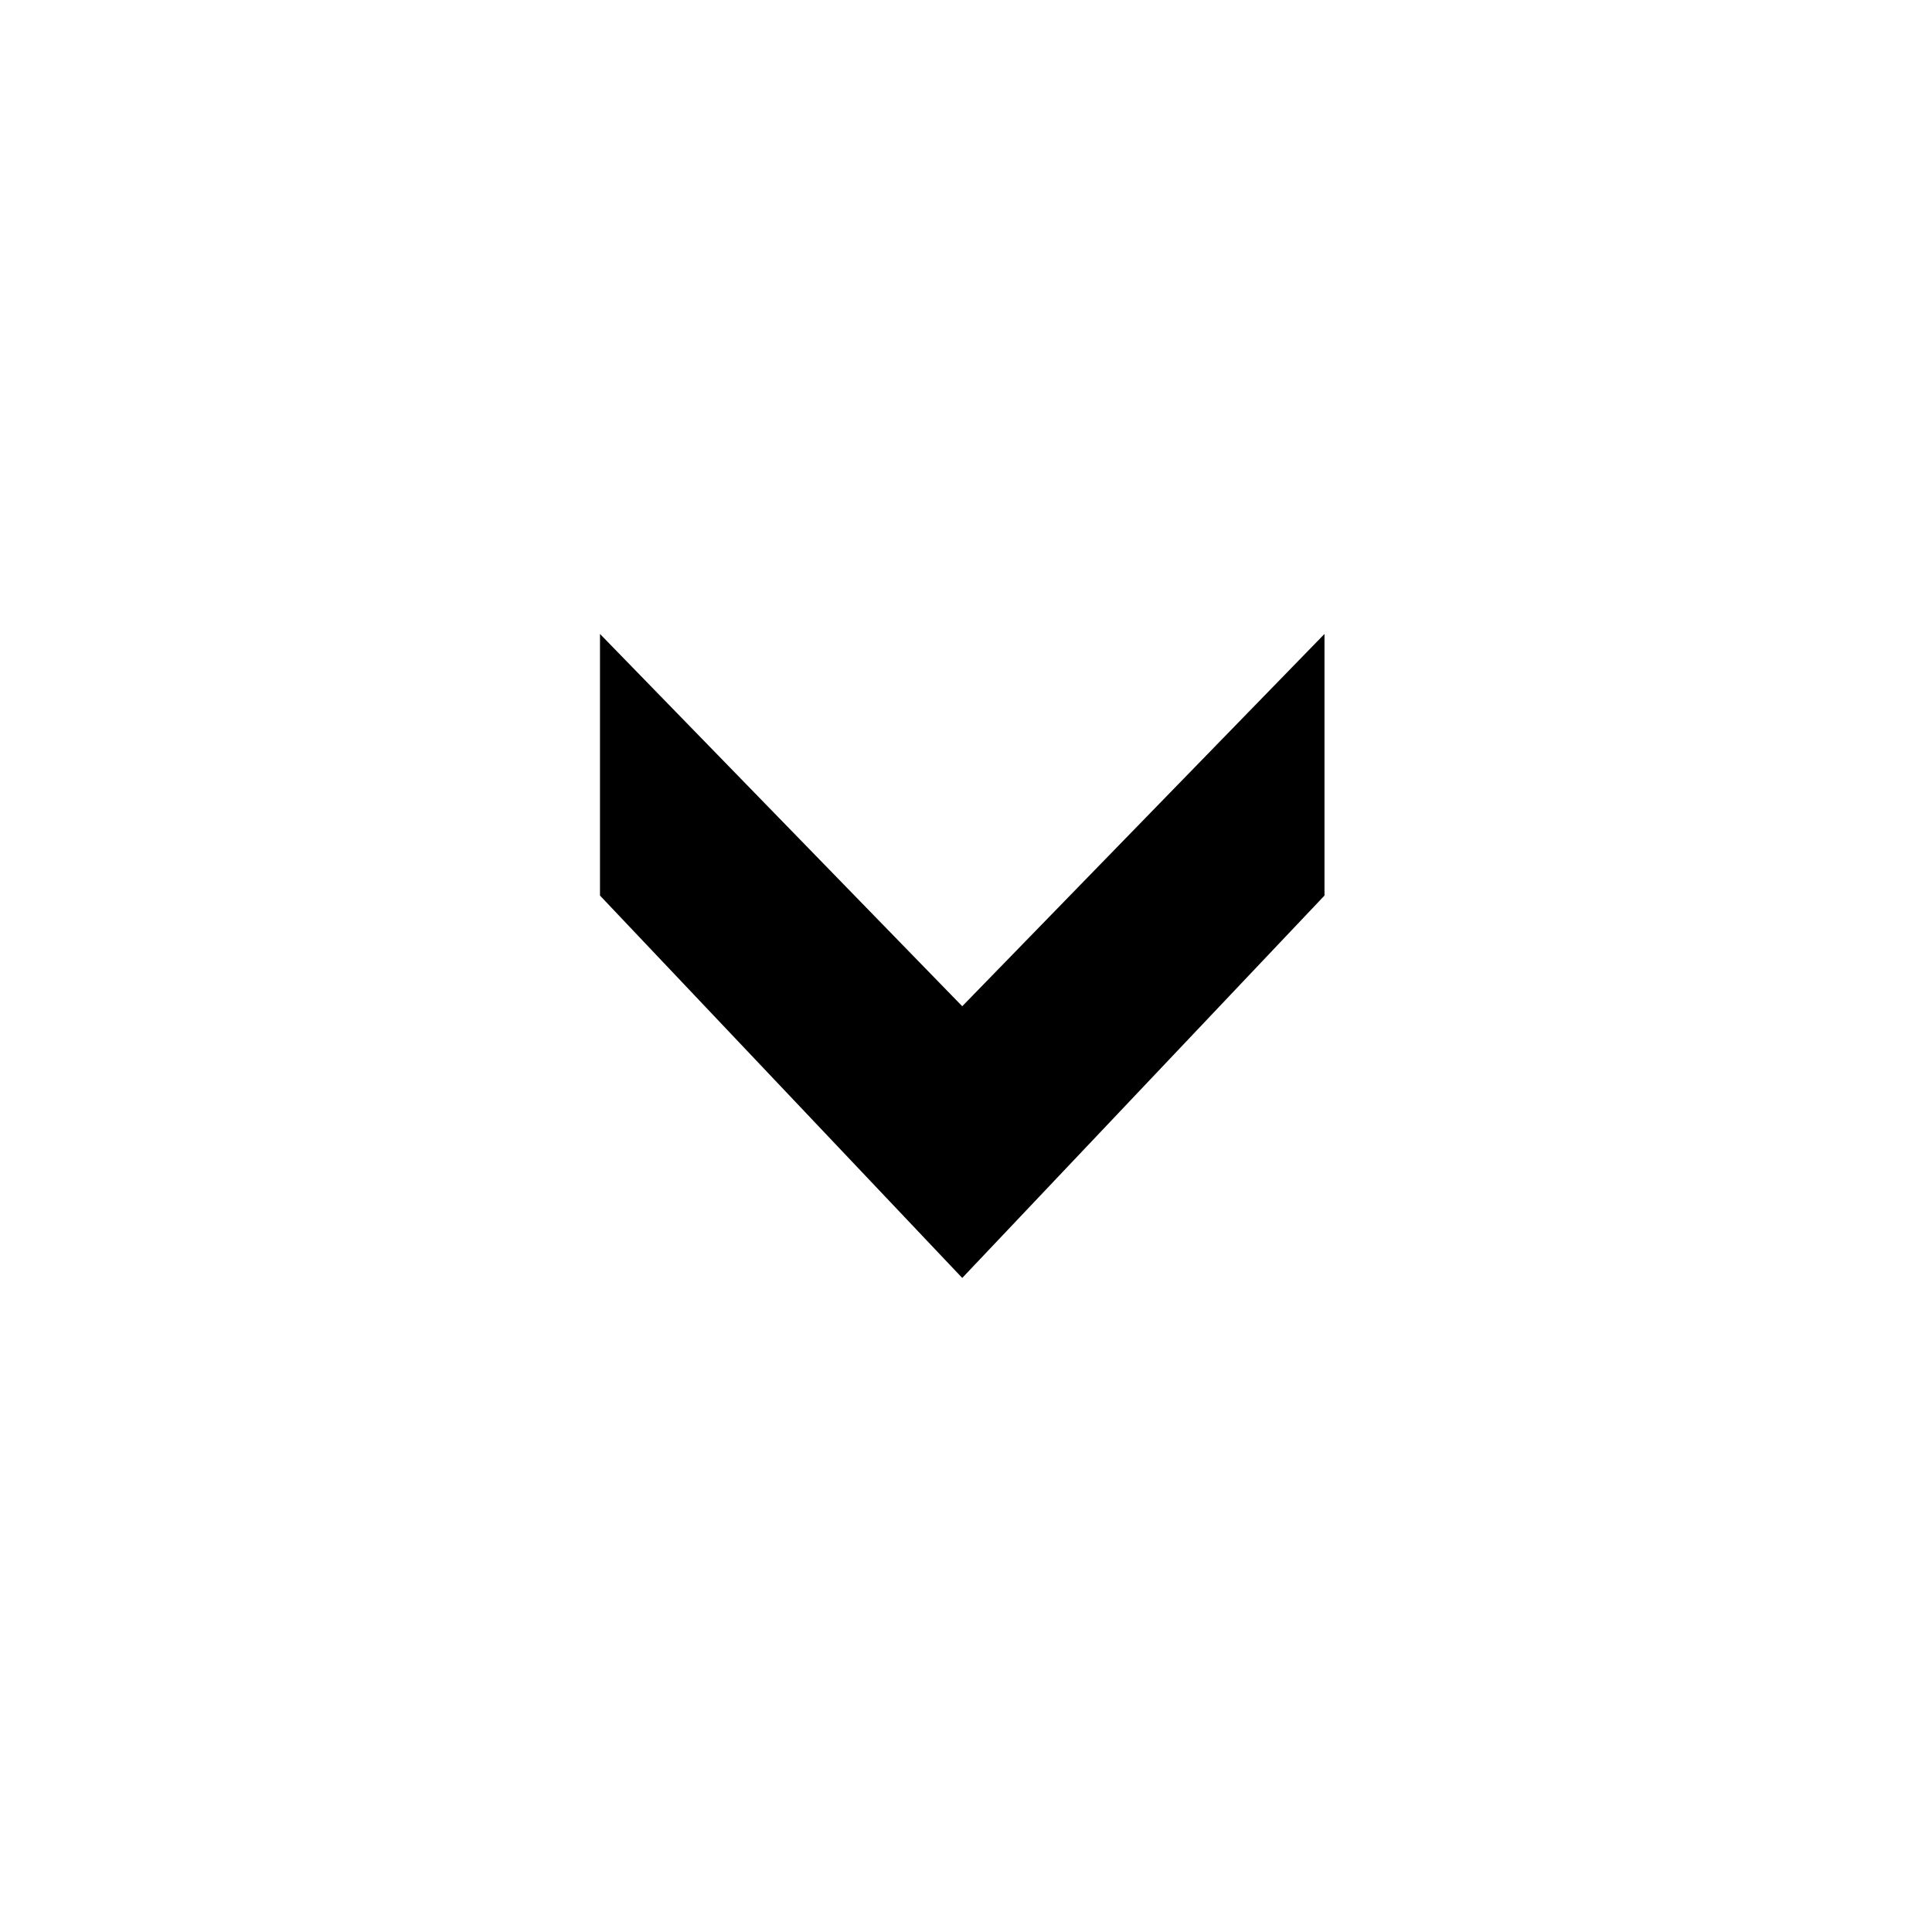
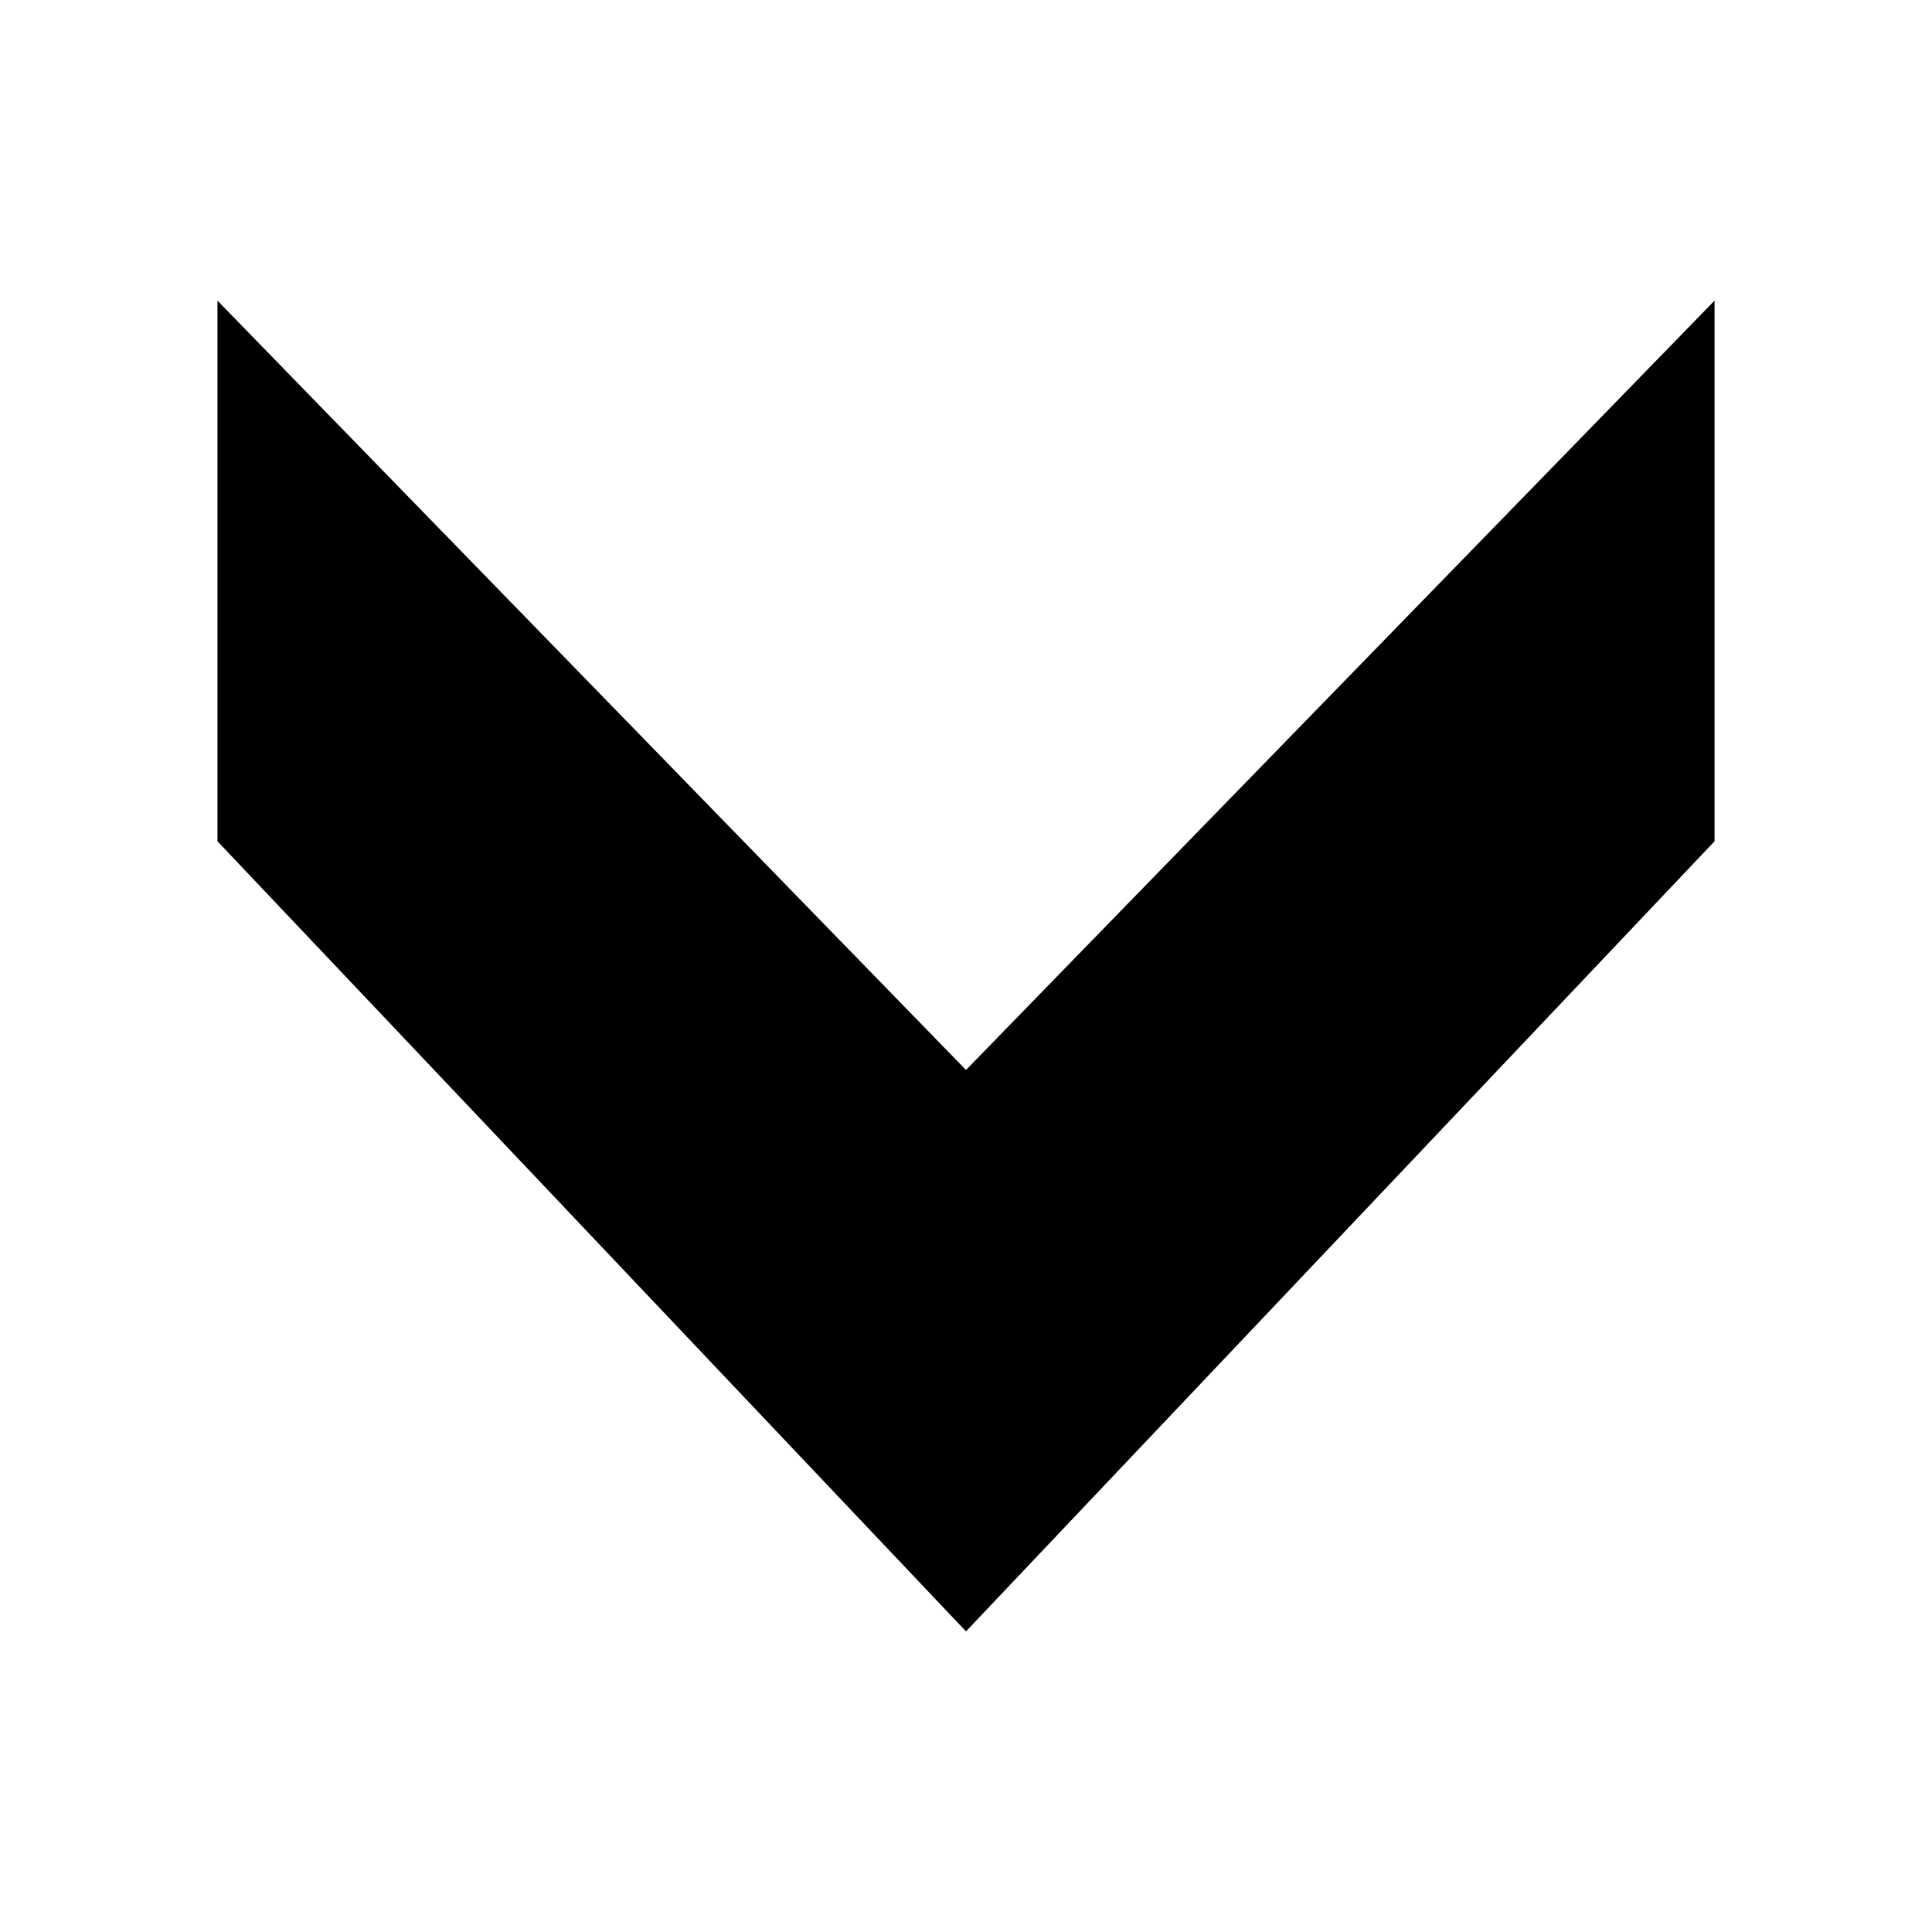
- <svg xmlns="http://www.w3.org/2000/svg" version="1.1" baseProfile="full" width="76" height="76" viewBox="0 0 76.00 76.00" enable-background="new 0 0 76.00 76.00" xml:space="preserve">
-   <path fill="#000000" fill-opacity="1" stroke-width="0.2" stroke-linejoin="round" d="M 37.852,39.583L 52.102,24.938L 52.102,35.229L 37.852,50.271L 23.602,35.229L 23.602,24.938L 37.852,39.583 Z " />
+ <svg xmlns="http://www.w3.org/2000/svg" version="1.1" width="76" height="76" viewBox="0 0 76.00 76.00" enable-background="new 0 0 76.00 76.00" xml:space="preserve" id="svg2">
+   <defs id="defs8" />
+   <path d="m 38,42.09 29.446,-30.264 0,21.267 -29.446,31.082 -29.446,-31.082 0,-21.267 29.446,30.264 z" id="path4-1" style="fill:#000000;fill-opacity:1;stroke-width:0.2;stroke-linejoin:round" />
</svg>
